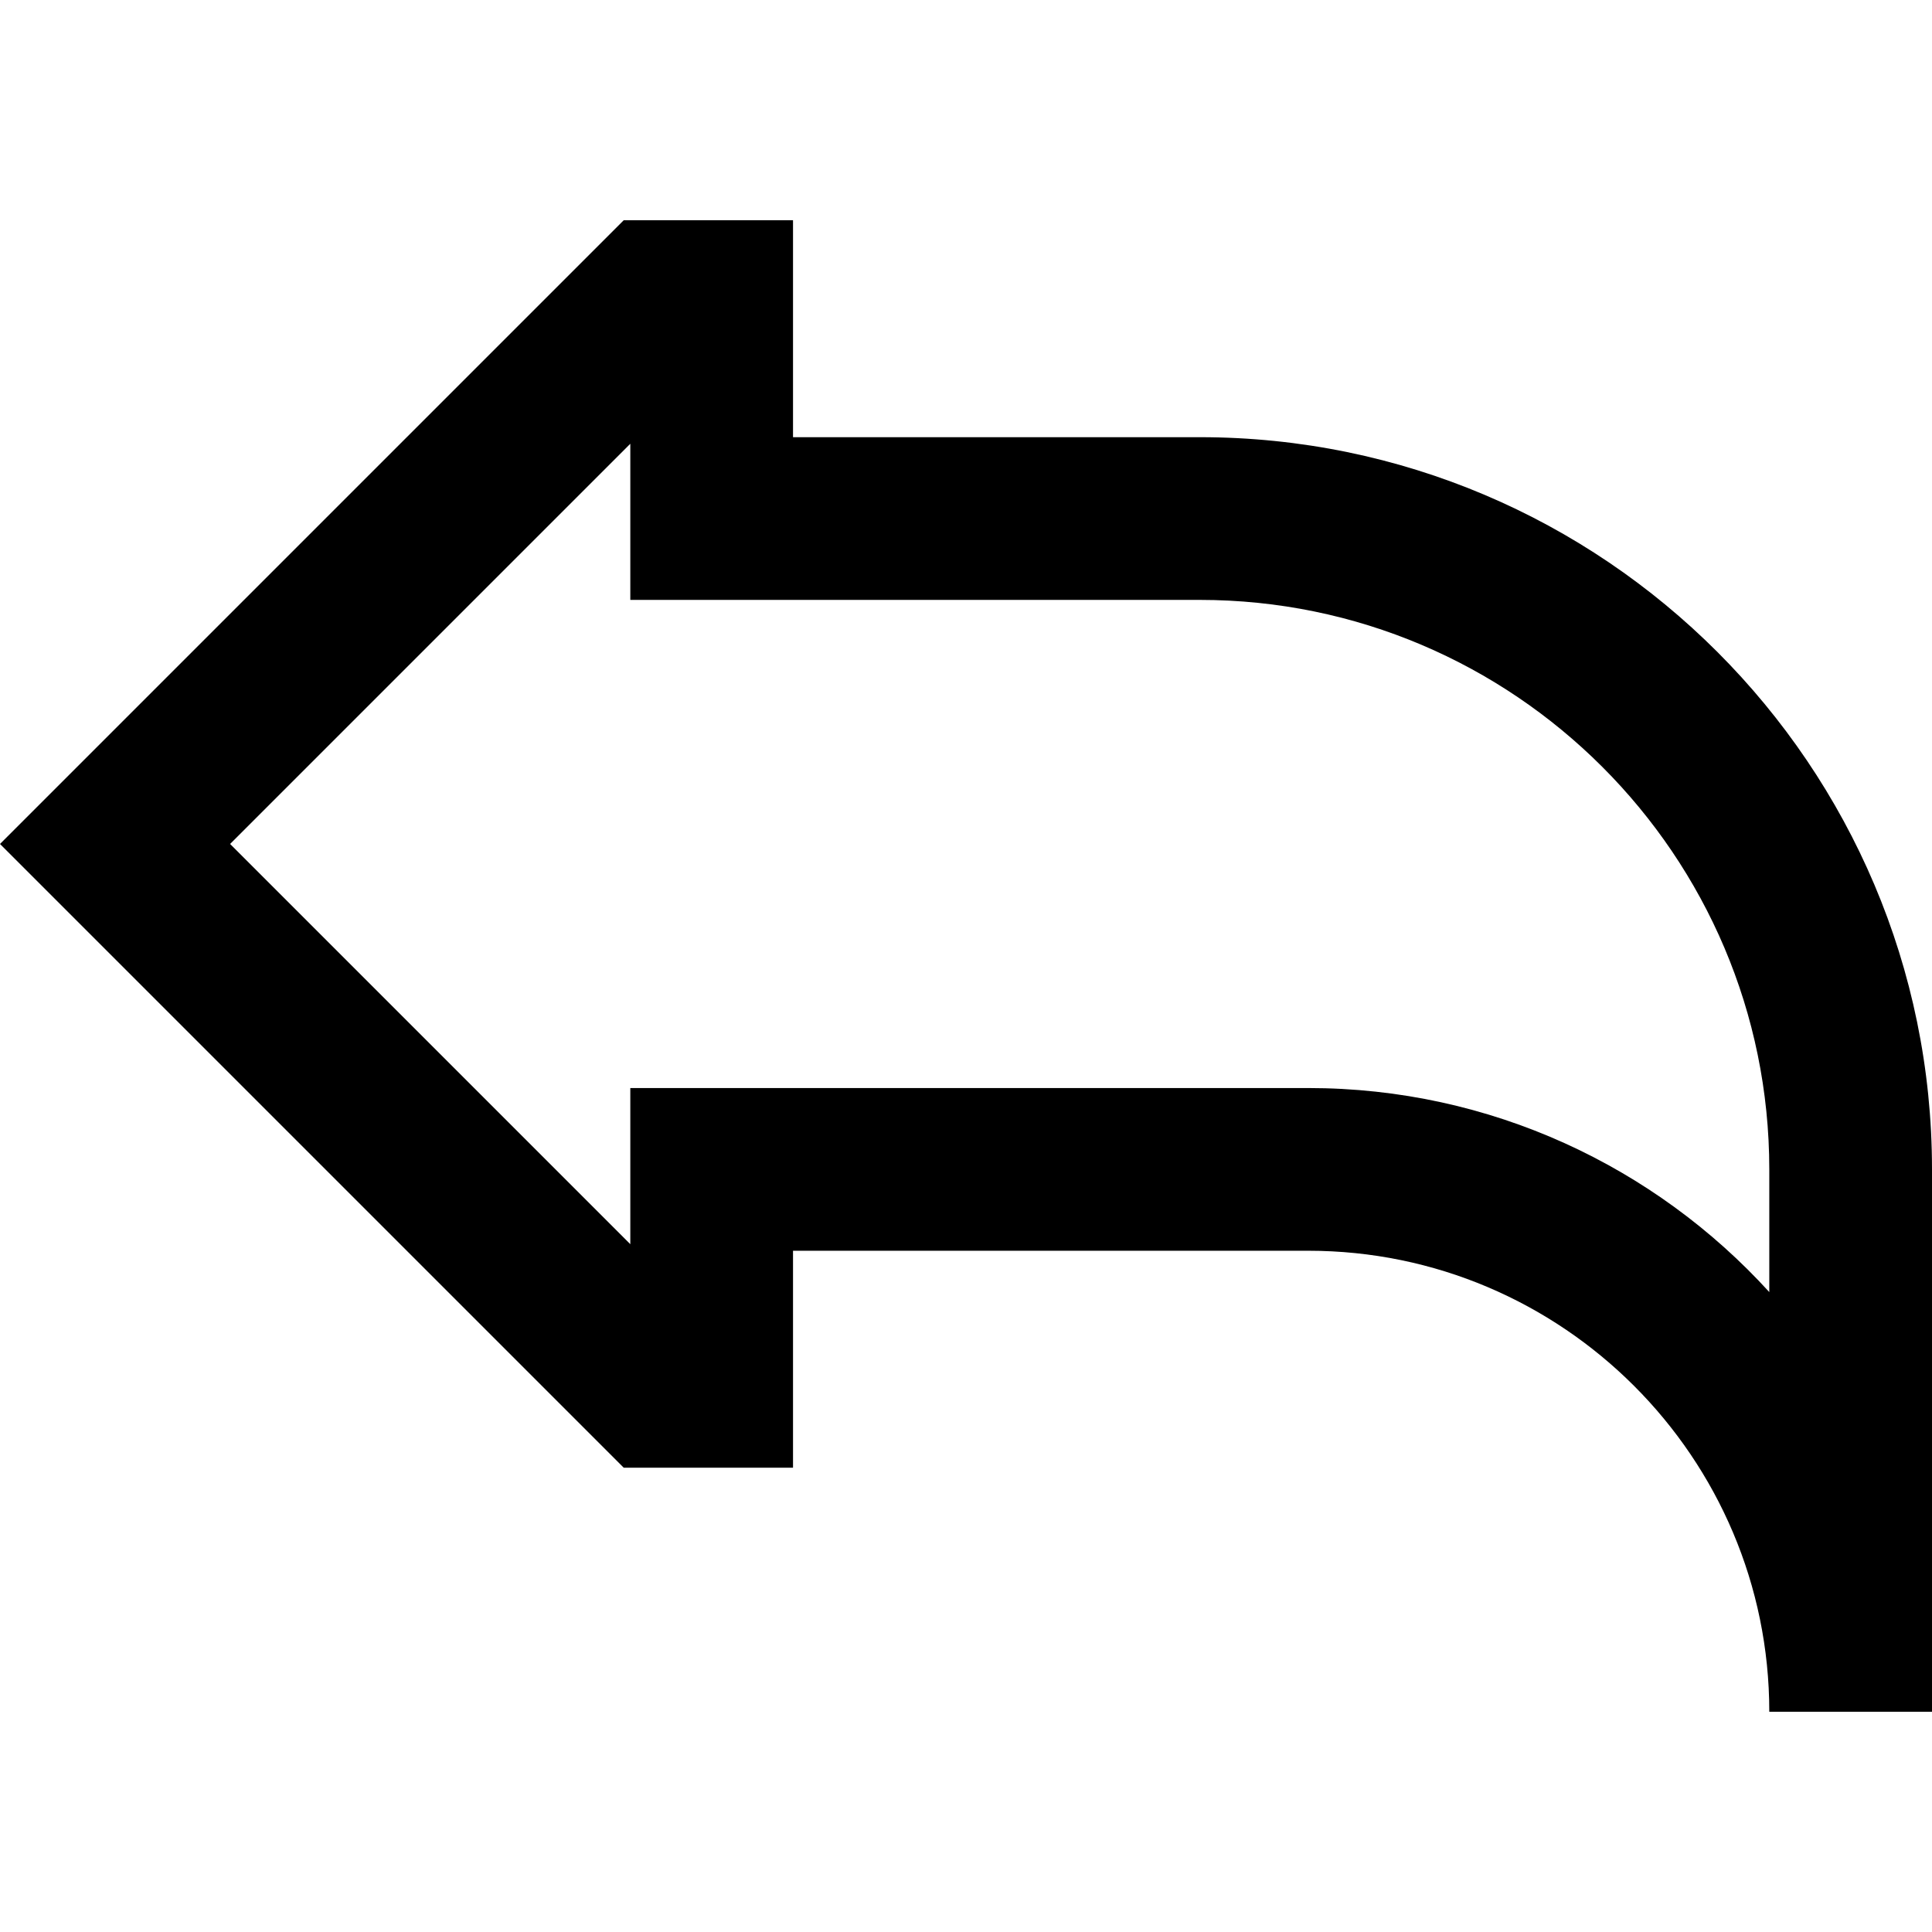
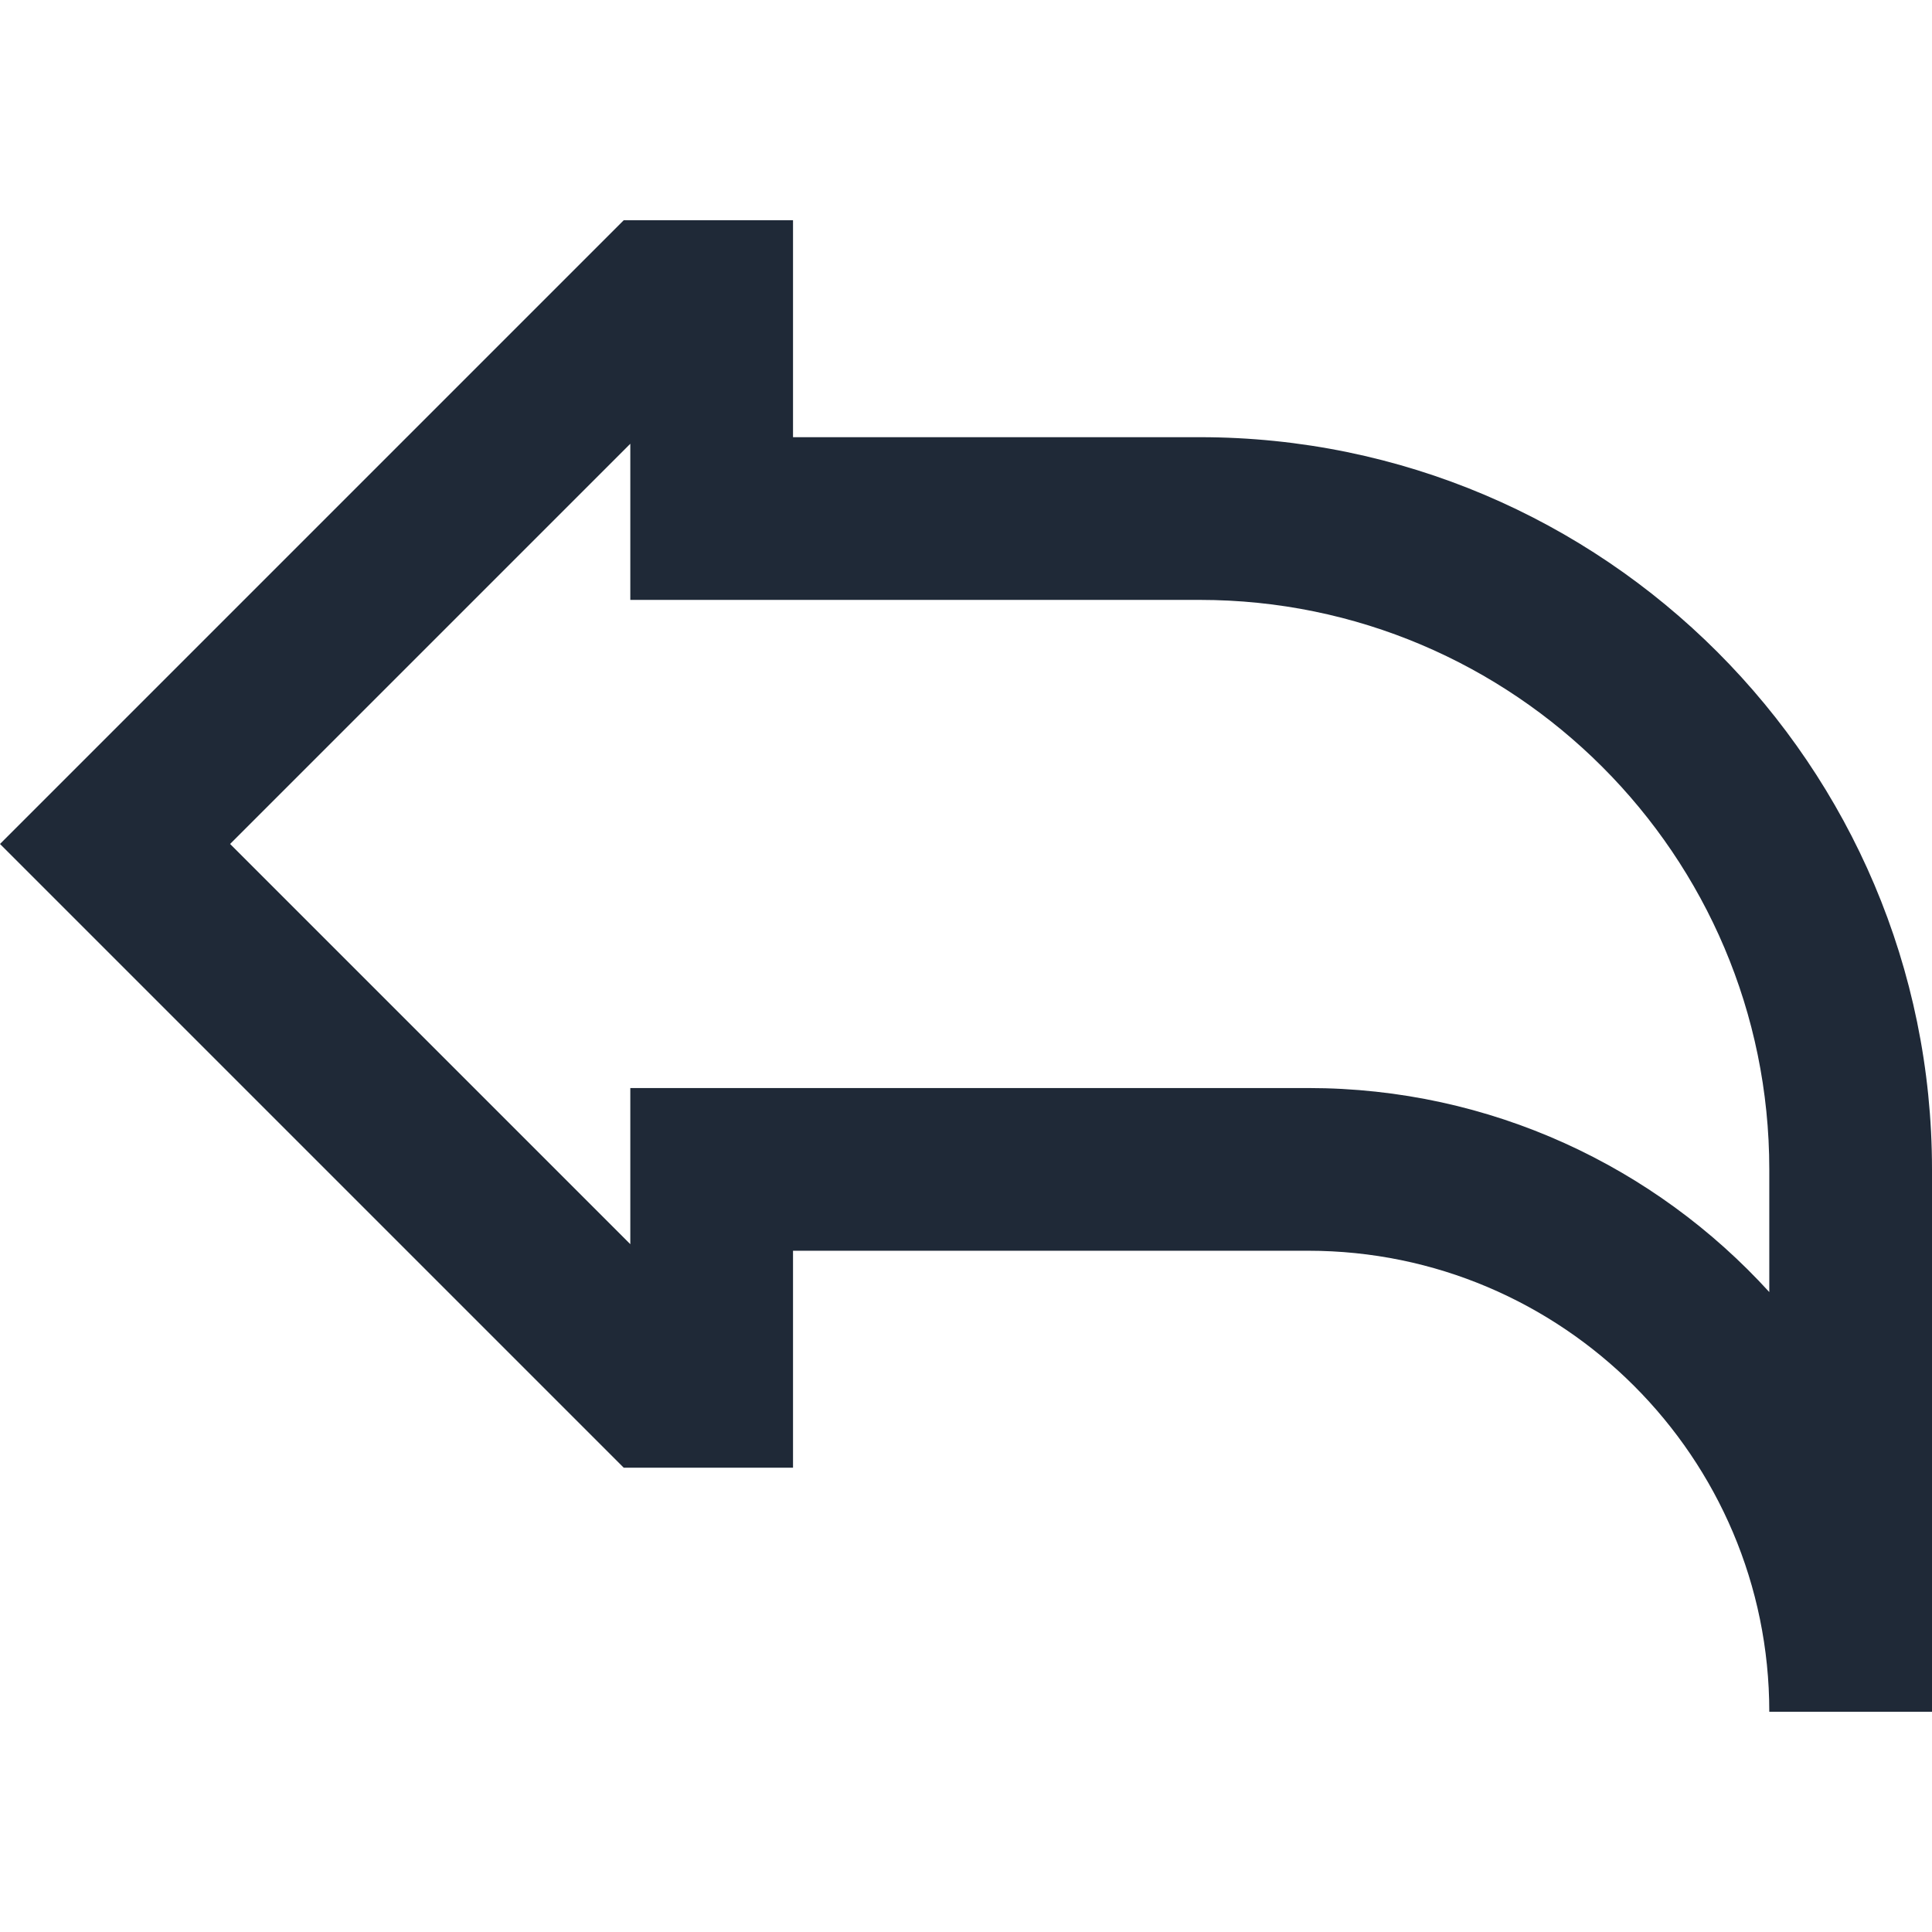
- <svg xmlns="http://www.w3.org/2000/svg" fill="#000000" height="800px" width="800px" version="1.1" id="Layer_1" viewBox="0 0 512 512" xml:space="preserve">
+ <svg xmlns="http://www.w3.org/2000/svg" fill="#1f2937" height="800px" width="800px" version="1.1" id="Layer_1" viewBox="0 0 512 512" xml:space="preserve">
  <g>
    <g>
      <path d="M317.959,115.859H210.158V58.365h-44.864L0,223.66l165.294,165.294h44.864V331.46h136.548    c67.367,0,122.174,54.807,122.174,122.174H512V309.9C512,202.905,424.953,115.859,317.959,115.859z M468.88,342.412    c-30.253-33.206-73.82-54.071-122.174-54.071H167.038v41.378L60.981,223.661l106.057-106.057v41.375h150.921    c83.219,0,150.921,67.703,150.921,150.921V342.412z" />
    </g>
  </g>
</svg>
